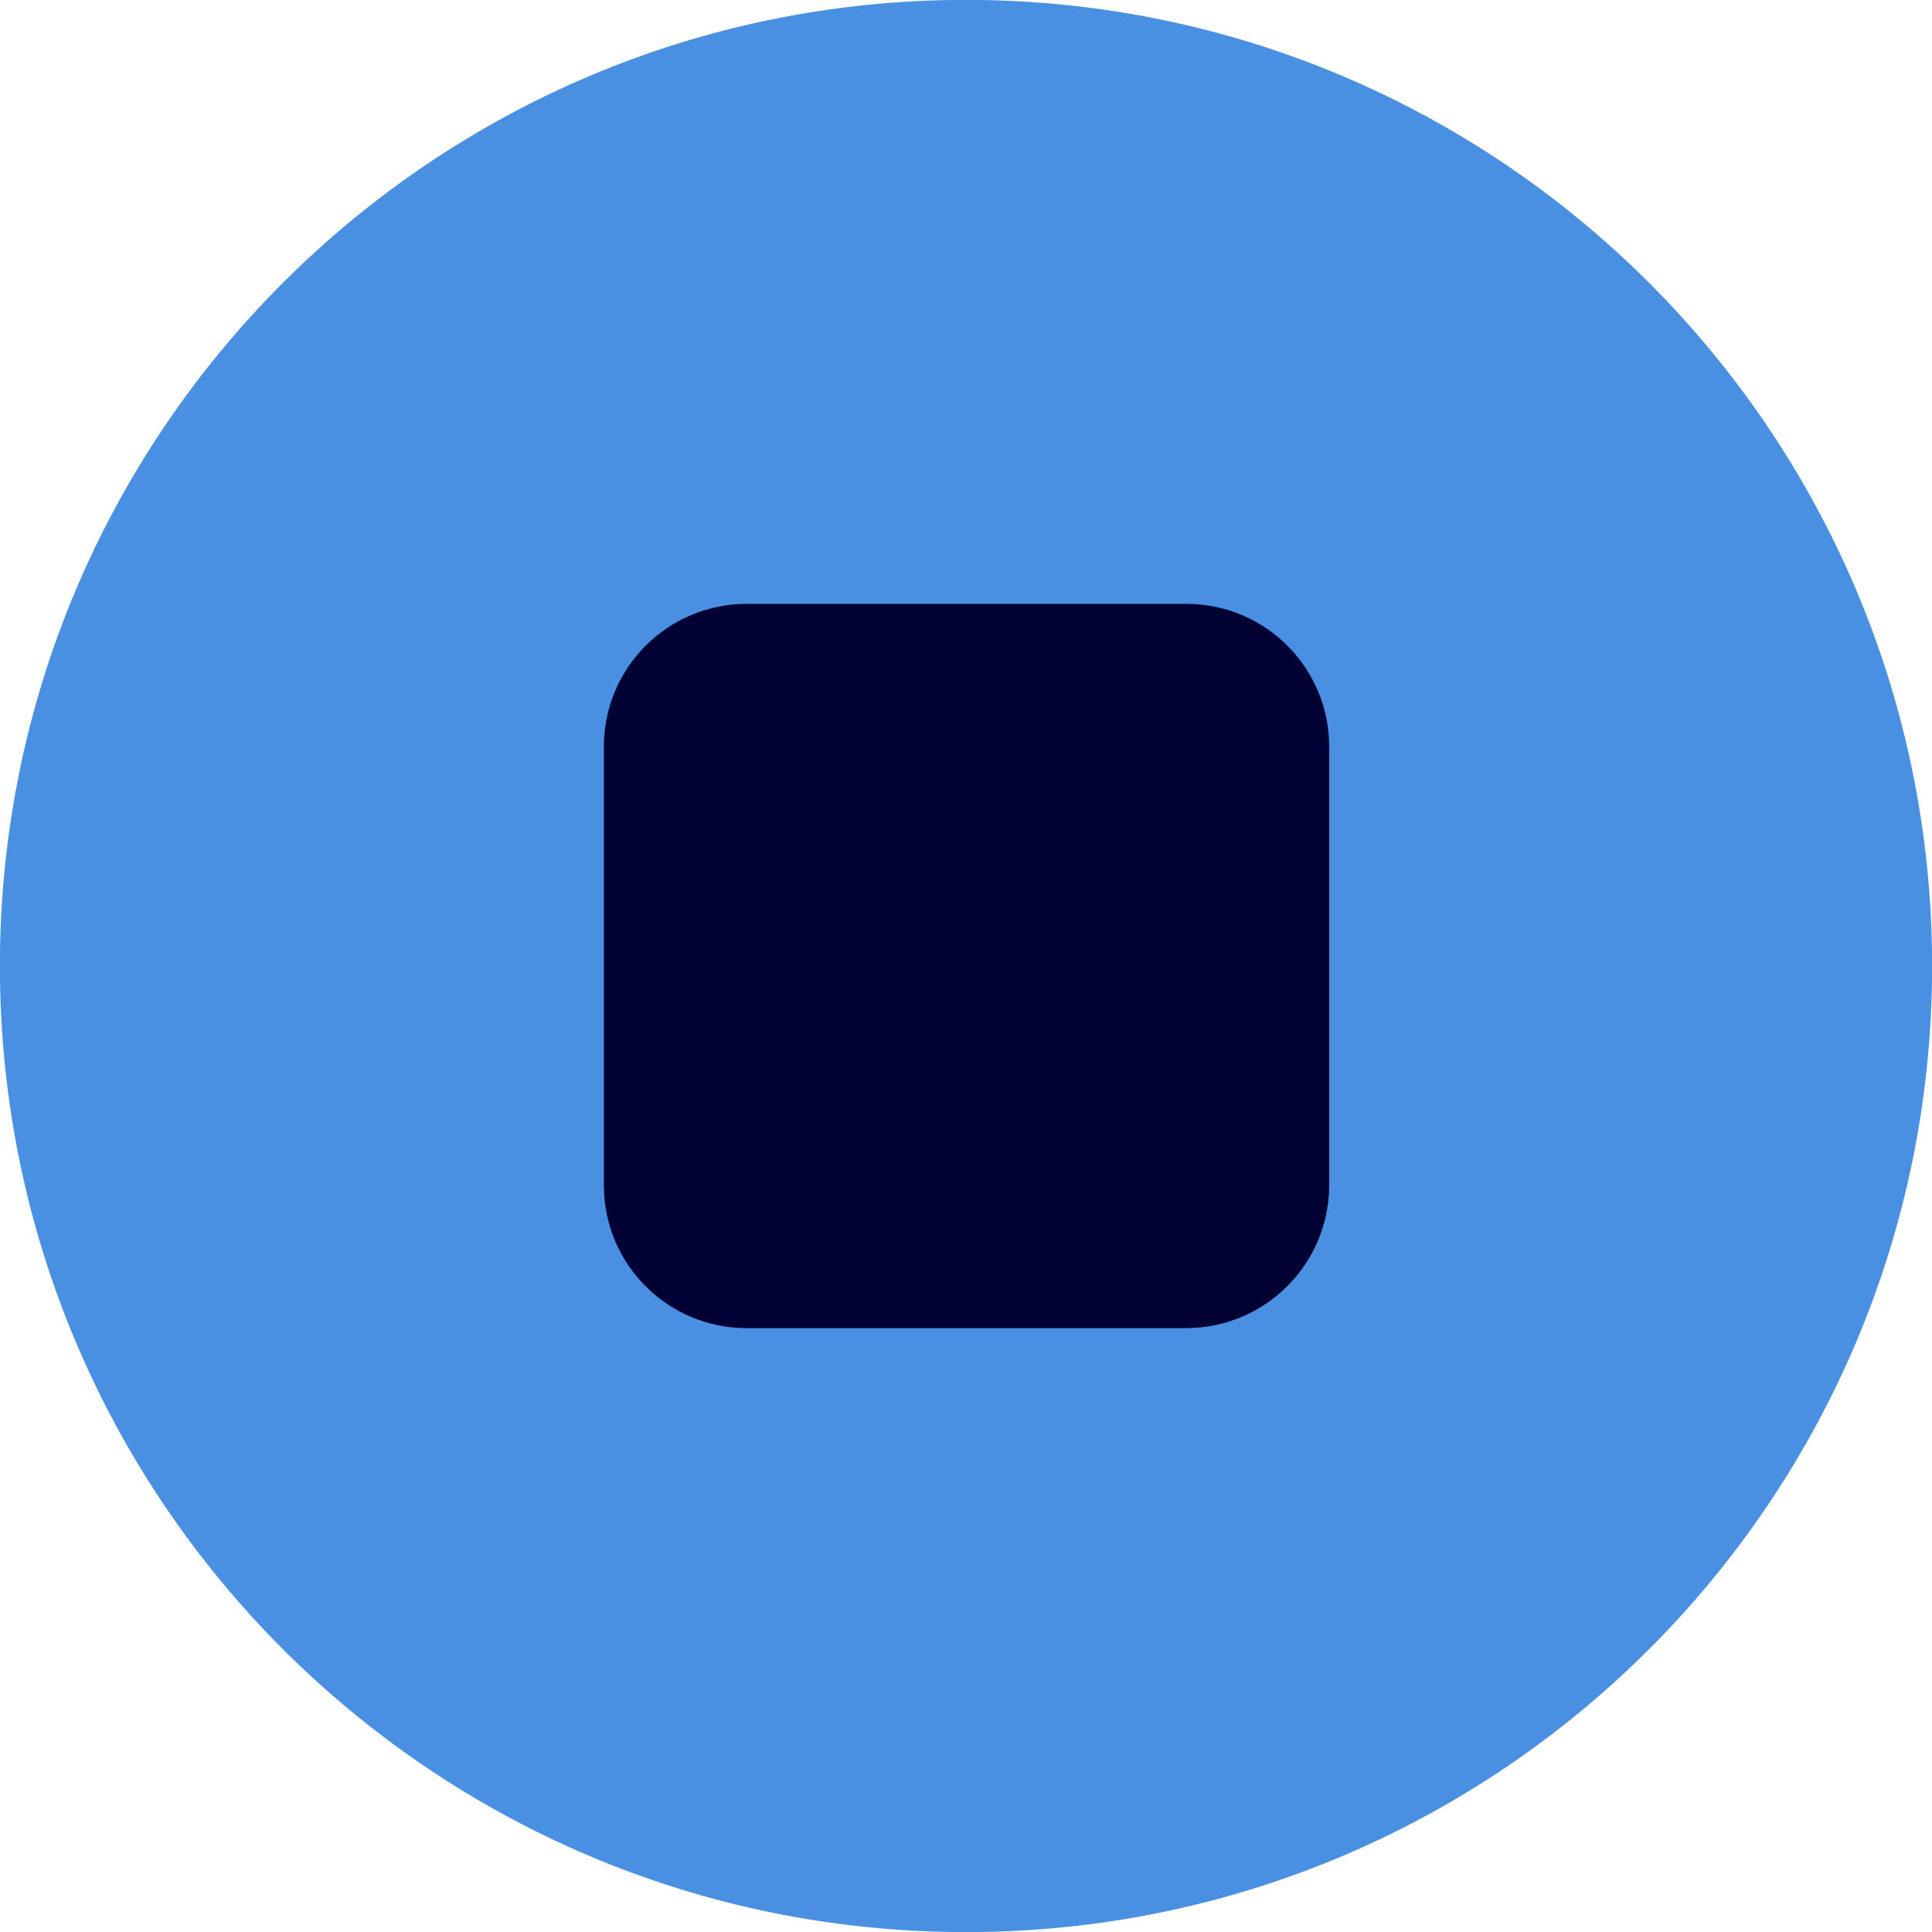
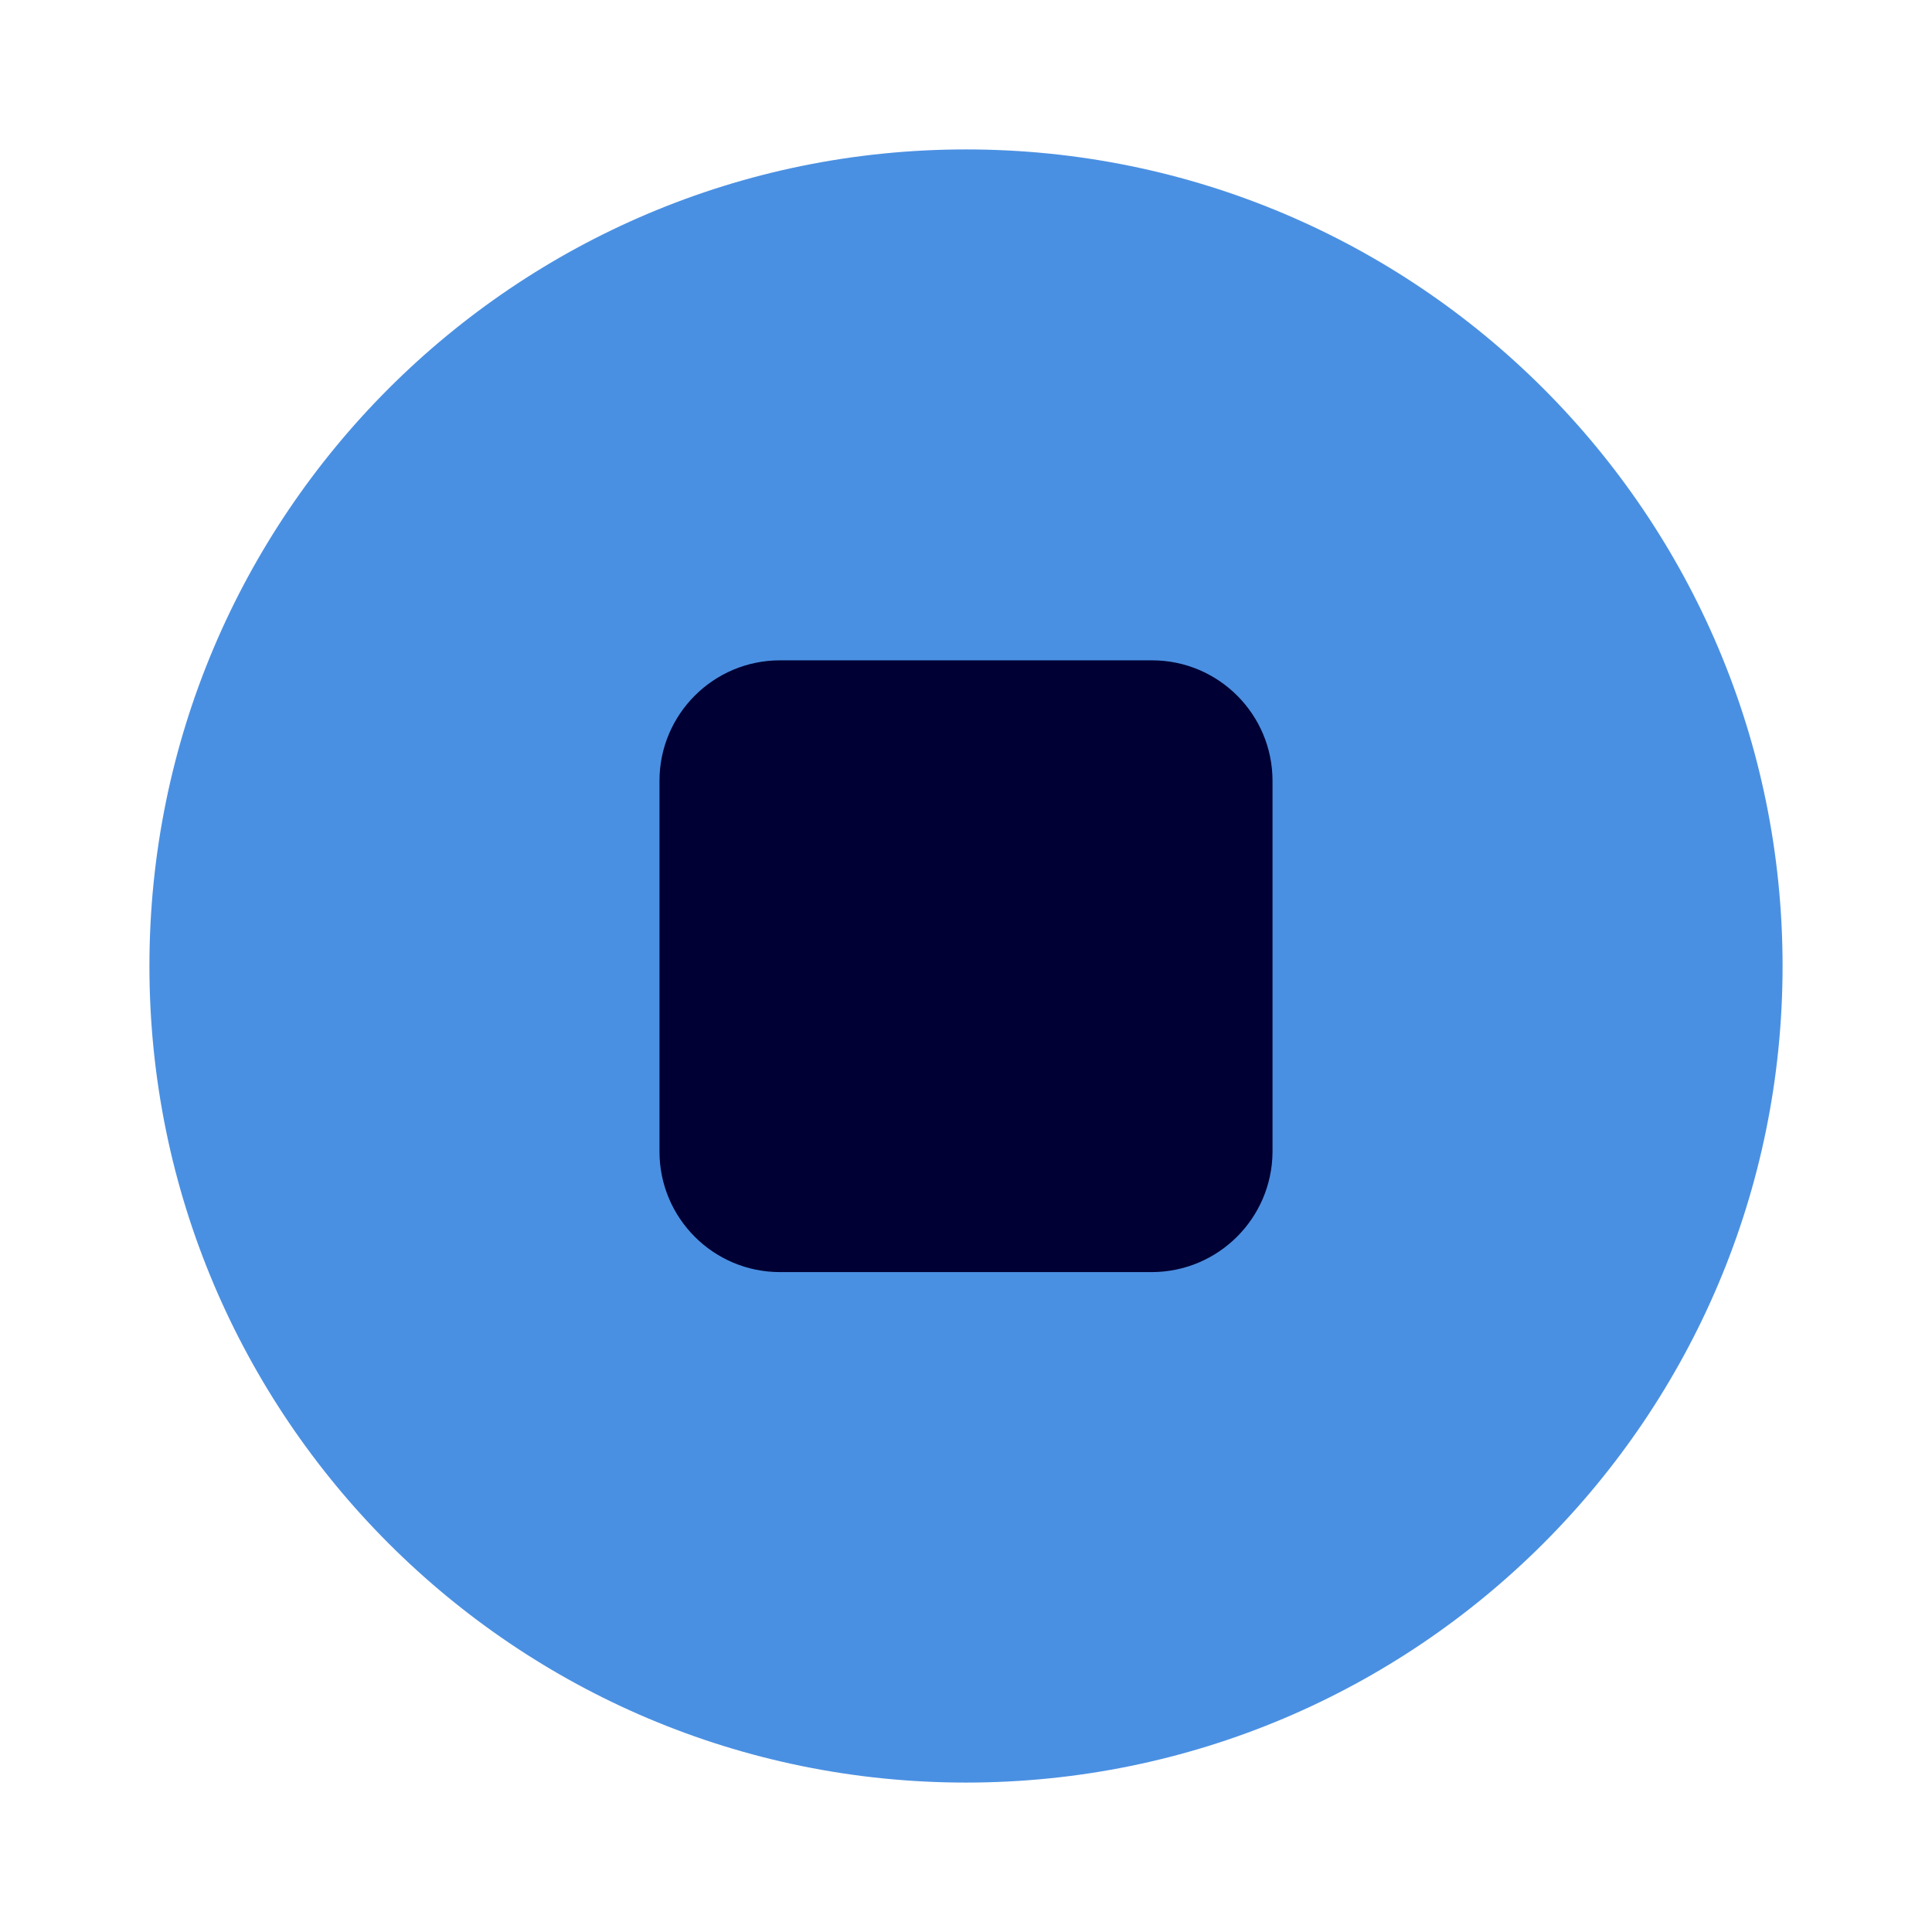
<svg xmlns="http://www.w3.org/2000/svg" width="63.99mm" height="63.99mm" viewBox="0 0 181.4 181.4">
-   <circle cx="90.7" cy="90.7" r="90.71" fill="#4a90e2" />
-   <path d="M111.4,124.7H70.1a13.4,13.4,0,0,1-13.4-13.4V70.1A13.4,13.4,0,0,1,70.1,56.7h41.3a13.4,13.4,0,0,1,13.4,13.4v41.3A13.44,13.44,0,0,1,111.4,124.7Z" fill="#000034" />
+   <circle cx="90.7" cy="90.7" r="76.67" fill="#4a90e2" />
+   <path d="M108.16,119.44H73.24a11.32,11.32,0,0,1-11.32-11.33V73.29A11.32,11.32,0,0,1,73.24,62h34.92a11.32,11.32,0,0,1,11.32,11.33V108.2A11.36,11.36,0,0,1,108.16,119.44Z" fill="#000034" />
</svg>
